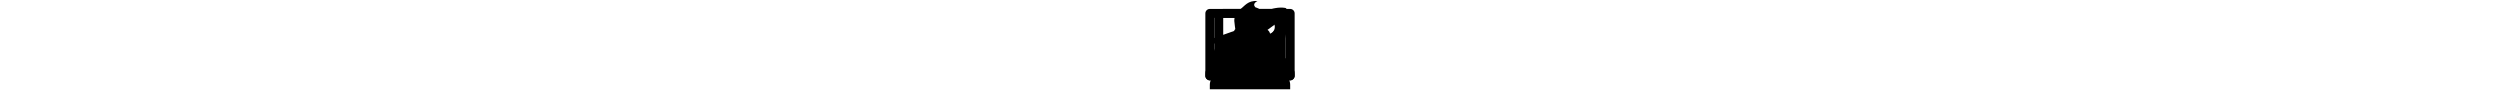
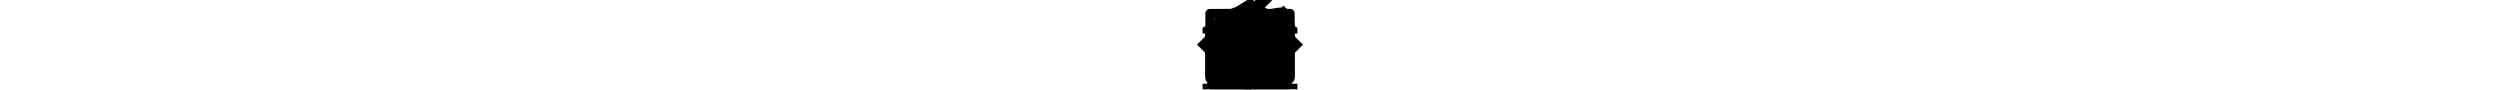
<svg xmlns="http://www.w3.org/2000/svg" version="1.1" width="560" height="20" viewBox="0 0 560 20">
  <svg id="icon-image" viewBox="0 0 20 20">
    <path d="M19 2h-18c-0.553 0-1 0.447-1 1v14c0 0.552 0.447 1 1 1h18c0.553 0 1-0.448 1-1v-14c0-0.552-0.447-1-1-1zM18 16h-16v-12h16v12zM14.315 10.877l-3.231 1.605-3.77-6.101-3.314 7.619h12l-1.685-3.123zM13.25 9c0.69 0 1.25-0.56 1.25-1.25s-0.56-1.25-1.25-1.25-1.25 0.56-1.25 1.25 0.56 1.25 1.25 1.25z" />
  </svg>
  <svg id="icon-laptop" viewBox="0 0 20 20">
    <path d="M19.754 15.631c-0.247-0.371-1.754-2.631-1.754-2.631v-9c0-1.102-0.9-2-2-2h-12c-1.101 0-2 0.898-2 2v9c0 0-1.507 2.26-1.754 2.631-0.246 0.369-0.246 0.582-0.246 0.869v0.5c0 0.5 0.5 1 0.999 1h18.002c0.499 0 0.999-0.5 0.999-1v-0.5c0-0.287 0-0.5-0.246-0.869zM7 16l0.6-1h4.8l0.6 1h-6zM16 12h-12v-8h12v8z" />
  </svg>
  <svg id="icon-paper-plane" viewBox="0 0 20 20">
    <path d="M18.64 2.634c-0.344 0.121-17.321 6.104-17.656 6.222-0.284 0.1-0.347 0.345-0.010 0.479 0.401 0.161 3.796 1.521 3.796 1.521v0l2.25 0.901c0 0 10.838-7.958 10.984-8.066 0.148-0.108 0.318 0.095 0.211 0.211s-7.871 8.513-7.871 8.513v0.002l-0.452 0.503 0.599 0.322c0 0 4.65 2.504 4.982 2.682 0.291 0.156 0.668 0.027 0.752-0.334 0.099-0.426 2.845-12.261 2.906-12.525 0.079-0.343-0.148-0.552-0.491-0.431zM7 17.162c0 0.246 0.139 0.315 0.331 0.141 0.251-0.229 2.85-2.561 2.85-2.561l-3.181-1.644v4.064z" />
  </svg>
  <svg id="icon-rocket" viewBox="0 0 20 20">
    <path d="M11.933 13.069c0 0 7.059-5.094 6.276-10.924-0.017-0.127-0.059-0.213-0.112-0.268-0.054-0.055-0.137-0.098-0.263-0.115-5.697-0.801-10.674 6.422-10.674 6.422-4.318-0.517-4.004 0.344-5.974 5.076-0.377 0.902 0.234 1.213 0.904 0.959 0.67-0.252 2.148-0.811 2.148-0.811l2.59 2.648c0 0-0.546 1.514-0.793 2.199s0.055 1.311 0.938 0.926c4.624-2.016 5.466-1.694 4.96-6.112zM12.942 7.153c-0.598-0.613-0.598-1.604 0-2.217 0.598-0.611 1.567-0.611 2.166 0s0.598 1.603 0 2.217c-0.599 0.611-1.569 0.611-2.166 0z" />
  </svg>
  <svg id="icon-user" viewBox="0 0 20 20">
    <path d="M7.725 2.146c-1.016 0.756-1.289 1.953-1.239 2.59 0.064 0.779 0.222 1.793 0.222 1.793s-0.313 0.17-0.313 0.854c0.109 1.717 0.683 0.976 0.801 1.729 0.284 1.814 0.933 1.491 0.933 2.481 0 1.649-0.68 2.42-2.803 3.334-2.13 0.918-4.326 2.073-4.326 4.073v1h18v-1c0-2-2.197-3.155-4.328-4.072-2.123-0.914-2.801-1.684-2.801-3.334 0-0.99 0.647-0.667 0.932-2.481 0.119-0.753 0.692-0.012 0.803-1.729 0-0.684-0.314-0.854-0.314-0.854s0.158-1.014 0.221-1.793c0.065-0.817-0.398-2.561-2.3-3.096-0.333-0.34-0.558-0.881 0.466-1.424-2.24-0.105-2.761 1.067-3.954 1.929z" />
  </svg>
+   <svg id="icon-pencil2" viewBox="0 0 32 32">
+     <path d="M12 20l4-2 14-14-2-2-14 14-2 4zM9.041 27.097c-0.989-2.085-2.052-3.149-4.137-4.137l3.097-8.525 4-2.435 12-12h-6l-12 12-6 20 20-6 12-12v-6l-12 12-2.435 4z" />
+   </svg>
+   <svg id="icon-camera" viewBox="0 0 32 32">
+     <path d="M9.5 19c0 3.59 2.91 6.5 6.5 6.5s6.5-2.91 6.5-6.5-2.91-6.5-6.5-6.5-6.5 2.91-6.5 6.5zM30 8h-7c-0.5-2-1-4-3-4h-8c-2 0-2.5 2-3 4h-7c-1.1 0-2 0.9-2 2v18c0 1.1 0.9 2 2 2h28c1.1 0 2-0.9 2-2v-18c0-1.1-0.9-2-2-2zM16 27.875c-4.902 0-8.875-3.973-8.875-8.875s3.973-8.875 8.875-8.875c4.902 0 8.875 3.973 8.875 8.875s-3.973 8.875-8.875 8.875zM30 14h-4v-2h4v2z" />
+   </svg>
+   <svg id="icon-library" viewBox="0 0 34 32">
+     <path d="M32 30v-2h-2v-12h2v-2h-6v2h2v12h-6v-12h2v-2h-6v2h2v12h-6v-12h2v-2h-6v2h2v12h-6v-12h2v-2h-6v2h2v12h-2v2h-2v2h34v-2h-2z" />
+     <path d="M16 0h2l16 10v2h-34v-2l16-10z" />
+   </svg>
+   <svg id="icon-sphere" viewBox="0 0 32 32">
+     <path d="M15 2c-8.284 0-15 6.716-15 15s6.716 15 15 15c8.284 0 15-6.716 15-15s-6.716-15-15-15zM23.487 22c0.268-1.264 0.437-2.606 0.492-4h3.983c-0.104 1.381-0.426 2.722-0.959 4h-3.516zM6.513 12c-0.268 1.264-0.437 2.606-0.492 4h-3.983c0.104-1.381 0.426-2.722 0.959-4h3.516zM21.439 12c0.3 1.28 0.481 2.62 0.54 4h-5.979v-4h5.439zM16 10v-5.854c0.456 0.133 0.908 0.355 1.351 0.668 0.831 0.586 1.625 1.488 2.298 2.609 0.465 0.775 0.867 1.638 1.203 2.578h-4.852zM10.351 7.422c0.673-1.121 1.467-2.023 2.298-2.609 0.443-0.313 0.895-0.535 1.351-0.668v5.854h-4.852c0.336-0.94 0.738-1.803 1.203-2.578zM14 12v4h-5.979c0.059-1.38 0.24-2.72 0.54-4h5.439zM2.997 22c-0.533-1.278-0.854-2.619-0.959-4h3.983c0.055 1.394 0.224 2.736 0.492 4h-3.516zM8.021 18h5.979v4h-5.439c-0.3-1.28-0.481-2.62-0.54-4zM14 24v5.854c-0.456-0.133-0.908-0.355-1.351-0.668-0.831-0.586-1.625-1.488-2.298-2.609-0.465-0.775-0.867-1.638-1.203-2.578h4.852zM19.649 26.578c-0.673 1.121-1.467 2.023-2.298 2.609-0.443 0.312-0.895 0.535-1.351 0.668v-5.854h4.852c-0.336 0.94-0.738 1.802-1.203 2.578zM16 22v-4h5.979c-0.059 1.38-0.24 2.72-0.54 4h-5.439zM23.98 16c-0.055-1.394-0.224-2.736-0.492-4h3.516c0.533 1.278 0.855 2.619 0.959 4h-3.983zM25.958 10h-2.997c-0.582-1.836-1.387-3.447-2.354-4.732 1.329 0.636 2.533 1.488 3.585 2.54 0.671 0.671 1.261 1.404 1.766 2.192zM5.808 7.808c1.052-1.052 2.256-1.904 3.585-2.54-0.967 1.285-1.771 2.896-2.354 4.732h-2.997c0.504-0.788 1.094-1.521 1.766-2.192zM4.042 24h2.997c0.583 1.836 1.387 3.447 2.354 4.732-1.329-0.636-2.533-1.488-3.585-2.54-0.671-0.671-1.261-1.404-1.766-2.192zM24.192 26.192c-1.052 1.052-2.256 1.904-3.585 2.54 0.967-1.285 1.771-2.896 2.354-4.732h2.997c-0.504 0.788-1.094 1.521-1.766 2.192z" />
+   </svg>
+   <svg id="icon-brightness-contrast" viewBox="0 0 32 32">
+     <path d="M16 8c-4.418 0-8 3.582-8 8s3.582 8 8 8 8-3.582 8-8-3.582-8-8-8zM16 21v-10c2.757 0 5 2.243 5 5s-2.243 5-5 5zM16 26c1.105 0 2 0.895 2 2v2c0 1.105-0.895 2-2 2s-2-0.895-2-2v-2c0-1.105 0.895-2 2-2zM16 6c-1.105 0-2-0.895-2-2v-2c0-1.105 0.895-2 2-2s2 0.895 2 2v2c0 1.105-0.895 2-2 2zM30 14c1.105 0 2 0.895 2 2s-0.895 2-2 2h-2c-1.105 0-2-0.895-2-2s0.895-2 2-2h2zM6 16c0 1.105-0.895 2-2 2h-2c-1.105 0-2-0.895-2-2s0.895-2 2-2h2c1.105 0 2 0.895 2 2zM25.899 23.071l1.414 1.414c0.781 0.781 0.781 2.047 0 2.828s-2.047 0.781-2.828 0l-1.414-1.414c-0.781-0.781-0.781-2.047 0-2.828s2.047-0.781 2.828 0zM6.101 8.929l-1.414-1.414c-0.781-0.781-0.781-2.047 0-2.828s2.047-0.781 2.828 0l1.414 1.414c0.781 0.781 0.781 2.047 0 2.828s-2.047 0.781-2.828 0zM25.899 8.929c-0.781 0.781-2.047 0.781-2.828 0s-0.781-2.047 0-2.828l1.414-1.414c0.781-0.781 2.047-0.781 2.828 0s0.781 2.047 0 2.828l-1.414 1.414zM6.101 23.071c0.781-0.781 2.047-0.781 2.828 0s0.781 2.047 0 2.828l-1.414 1.414c-0.781 0.781-2.047 0.781-2.828 0s-0.781-2.047 0-2.828l1.414-1.414z" />
+   </svg>
+   <svg id="icon-embed2" viewBox="0 0 40 32">
+     <path d="M26 23l3 3 10-10-10-10-3 3 7 7z" />
+     <path d="M14 9l-3-3-10 10 10 10 3-3-7-7z" />
+     <path d="M21.916 4.704l2.171 0.592-6 22.001-2.171-0.592 6-22.001z" />
+   </svg>
</svg>
